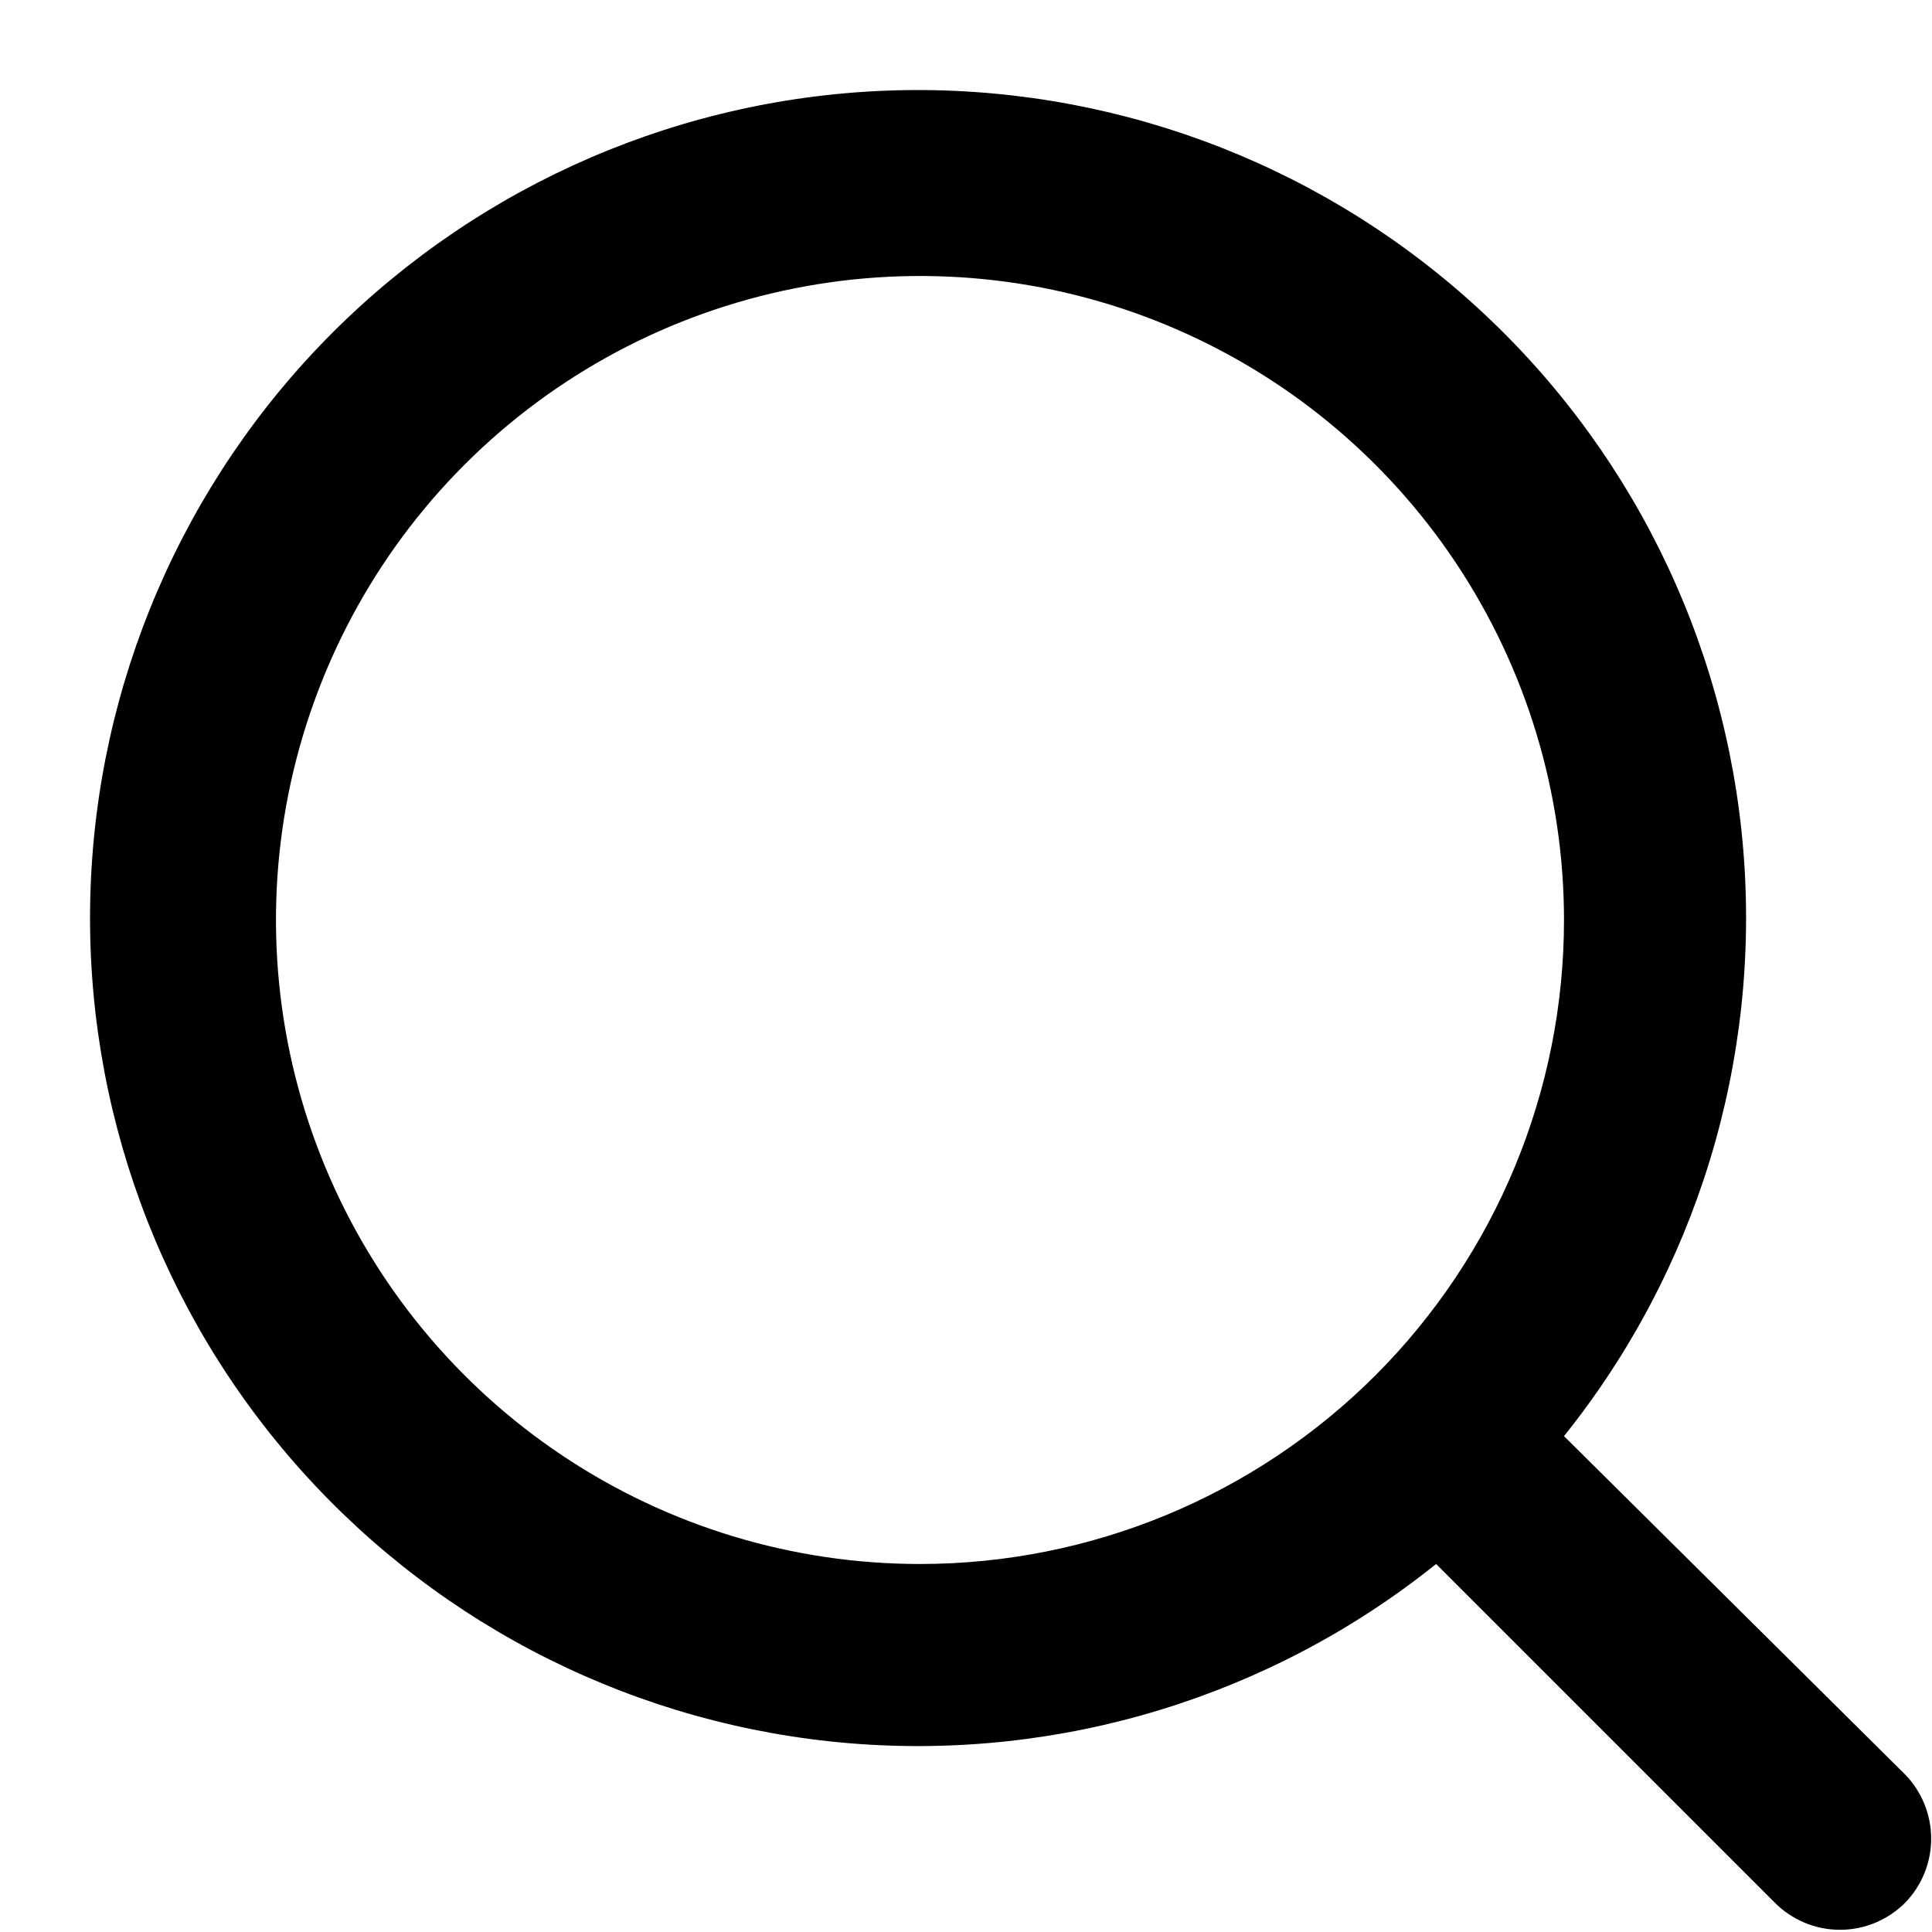
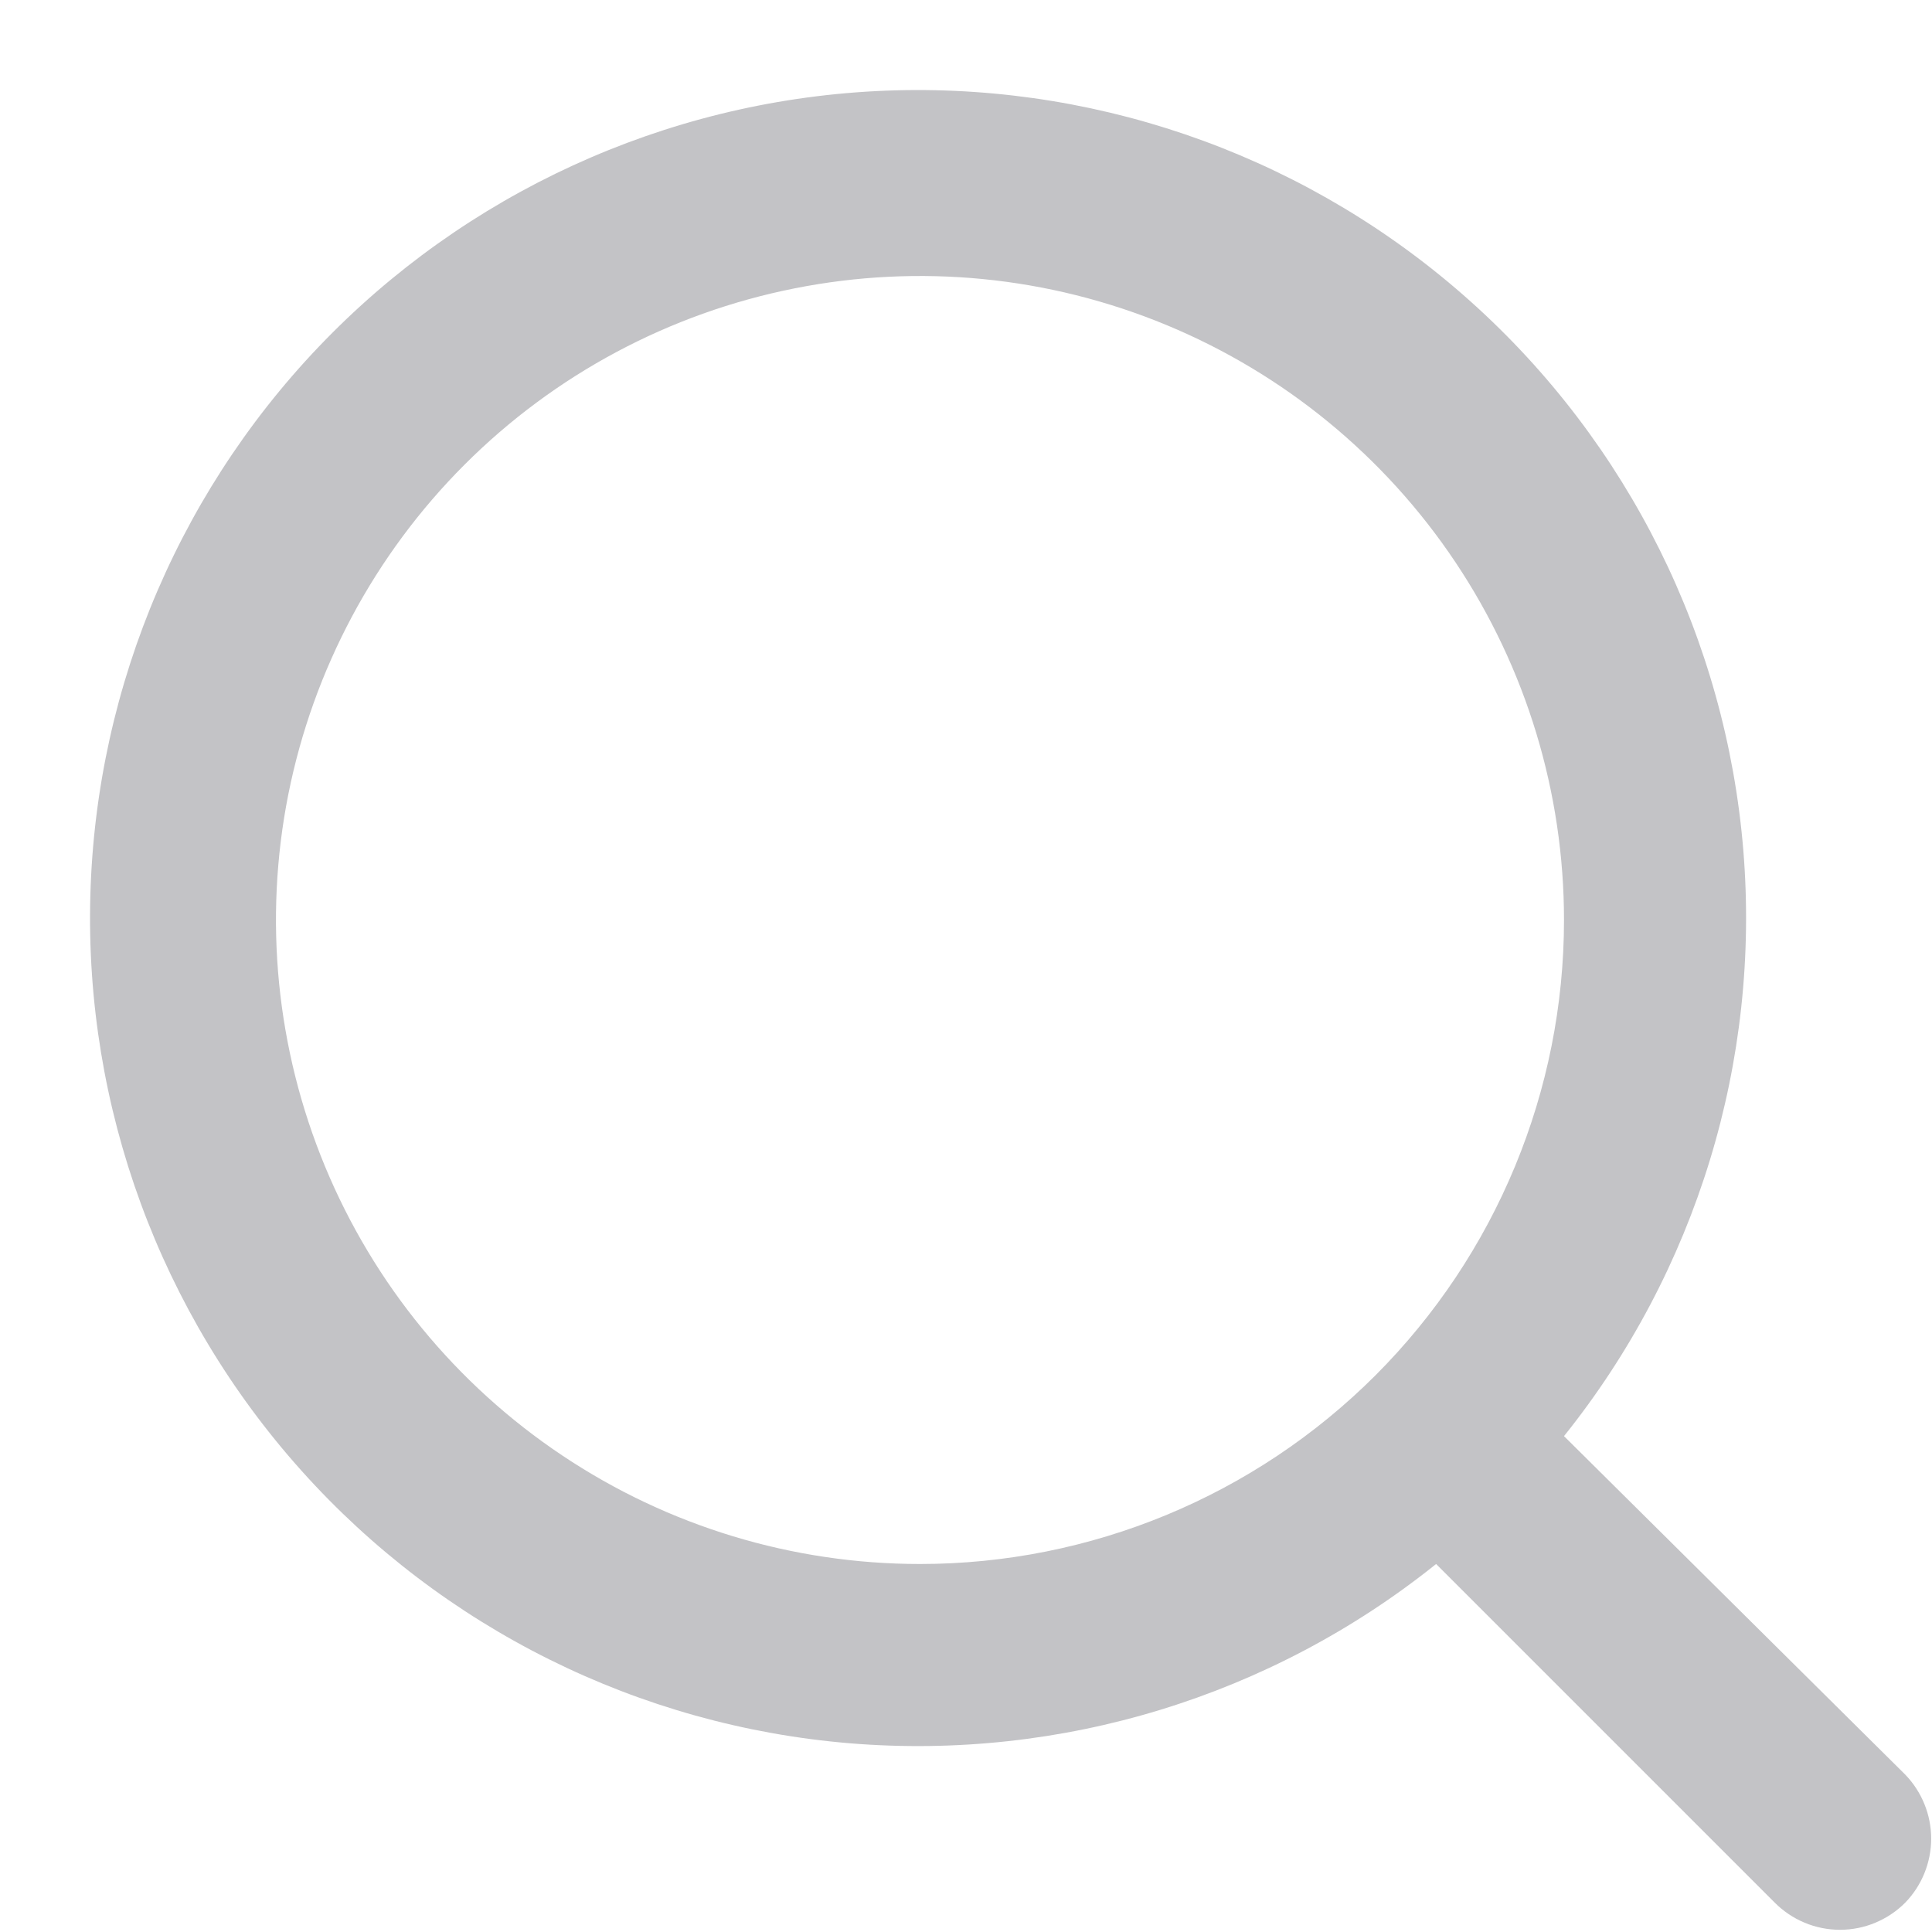
<svg xmlns="http://www.w3.org/2000/svg" width="21" height="21" viewBox="0 0 21 21" fill="none">
-   <path d="M20.71 19.29L17 15.61C18.44 13.814 19.137 11.535 18.949 9.241C18.76 6.947 17.7 4.813 15.985 3.277C14.271 1.741 12.034 0.92 9.733 0.982C7.432 1.045 5.243 1.988 3.615 3.615C1.987 5.243 1.045 7.432 0.982 9.733C0.919 12.034 1.74 14.271 3.277 15.986C4.813 17.7 6.947 18.76 9.241 18.949C11.535 19.137 13.814 18.44 15.61 17L19.29 20.68C19.383 20.774 19.494 20.848 19.615 20.899C19.737 20.95 19.868 20.976 20 20.976C20.132 20.976 20.263 20.95 20.384 20.899C20.506 20.848 20.617 20.774 20.71 20.68C20.89 20.494 20.991 20.244 20.991 19.985C20.991 19.726 20.89 19.477 20.71 19.29ZM10 17C8.615 17 7.262 16.59 6.111 15.82C4.96 15.051 4.063 13.958 3.533 12.679C3.003 11.4 2.864 9.992 3.134 8.634C3.405 7.277 4.071 6.029 5.05 5.05C6.029 4.071 7.276 3.405 8.634 3.135C9.992 2.864 11.4 3.003 12.679 3.533C13.958 4.063 15.051 4.96 15.82 6.111C16.589 7.262 17 8.616 17 10C17 11.857 16.262 13.637 14.95 14.95C13.637 16.262 11.856 17 10 17Z" fill="#000" />
+   <path d="M20.71 19.29L17 15.61C18.44 13.814 19.137 11.535 18.949 9.241C18.76 6.947 17.7 4.813 15.985 3.277C14.271 1.741 12.034 0.92 9.733 0.982C7.432 1.045 5.243 1.988 3.615 3.615C1.987 5.243 1.045 7.432 0.982 9.733C0.919 12.034 1.74 14.271 3.277 15.986C4.813 17.7 6.947 18.76 9.241 18.949C11.535 19.137 13.814 18.44 15.61 17L19.29 20.68C19.383 20.774 19.494 20.848 19.615 20.899C19.737 20.95 19.868 20.976 20 20.976C20.132 20.976 20.263 20.95 20.384 20.899C20.506 20.848 20.617 20.774 20.71 20.68C20.89 20.494 20.991 20.244 20.991 19.985C20.991 19.726 20.89 19.477 20.71 19.29ZM10 17C8.615 17 7.262 16.59 6.111 15.82C4.96 15.051 4.063 13.958 3.533 12.679C3.003 11.4 2.864 9.992 3.134 8.634C3.405 7.277 4.071 6.029 5.05 5.05C6.029 4.071 7.276 3.405 8.634 3.135C9.992 2.864 11.4 3.003 12.679 3.533C13.958 4.063 15.051 4.96 15.82 6.111C16.589 7.262 17 8.616 17 10C17 11.857 16.262 13.637 14.95 14.95C13.637 16.262 11.856 17 10 17Z" fill="#C3C3C6" />
</svg>
